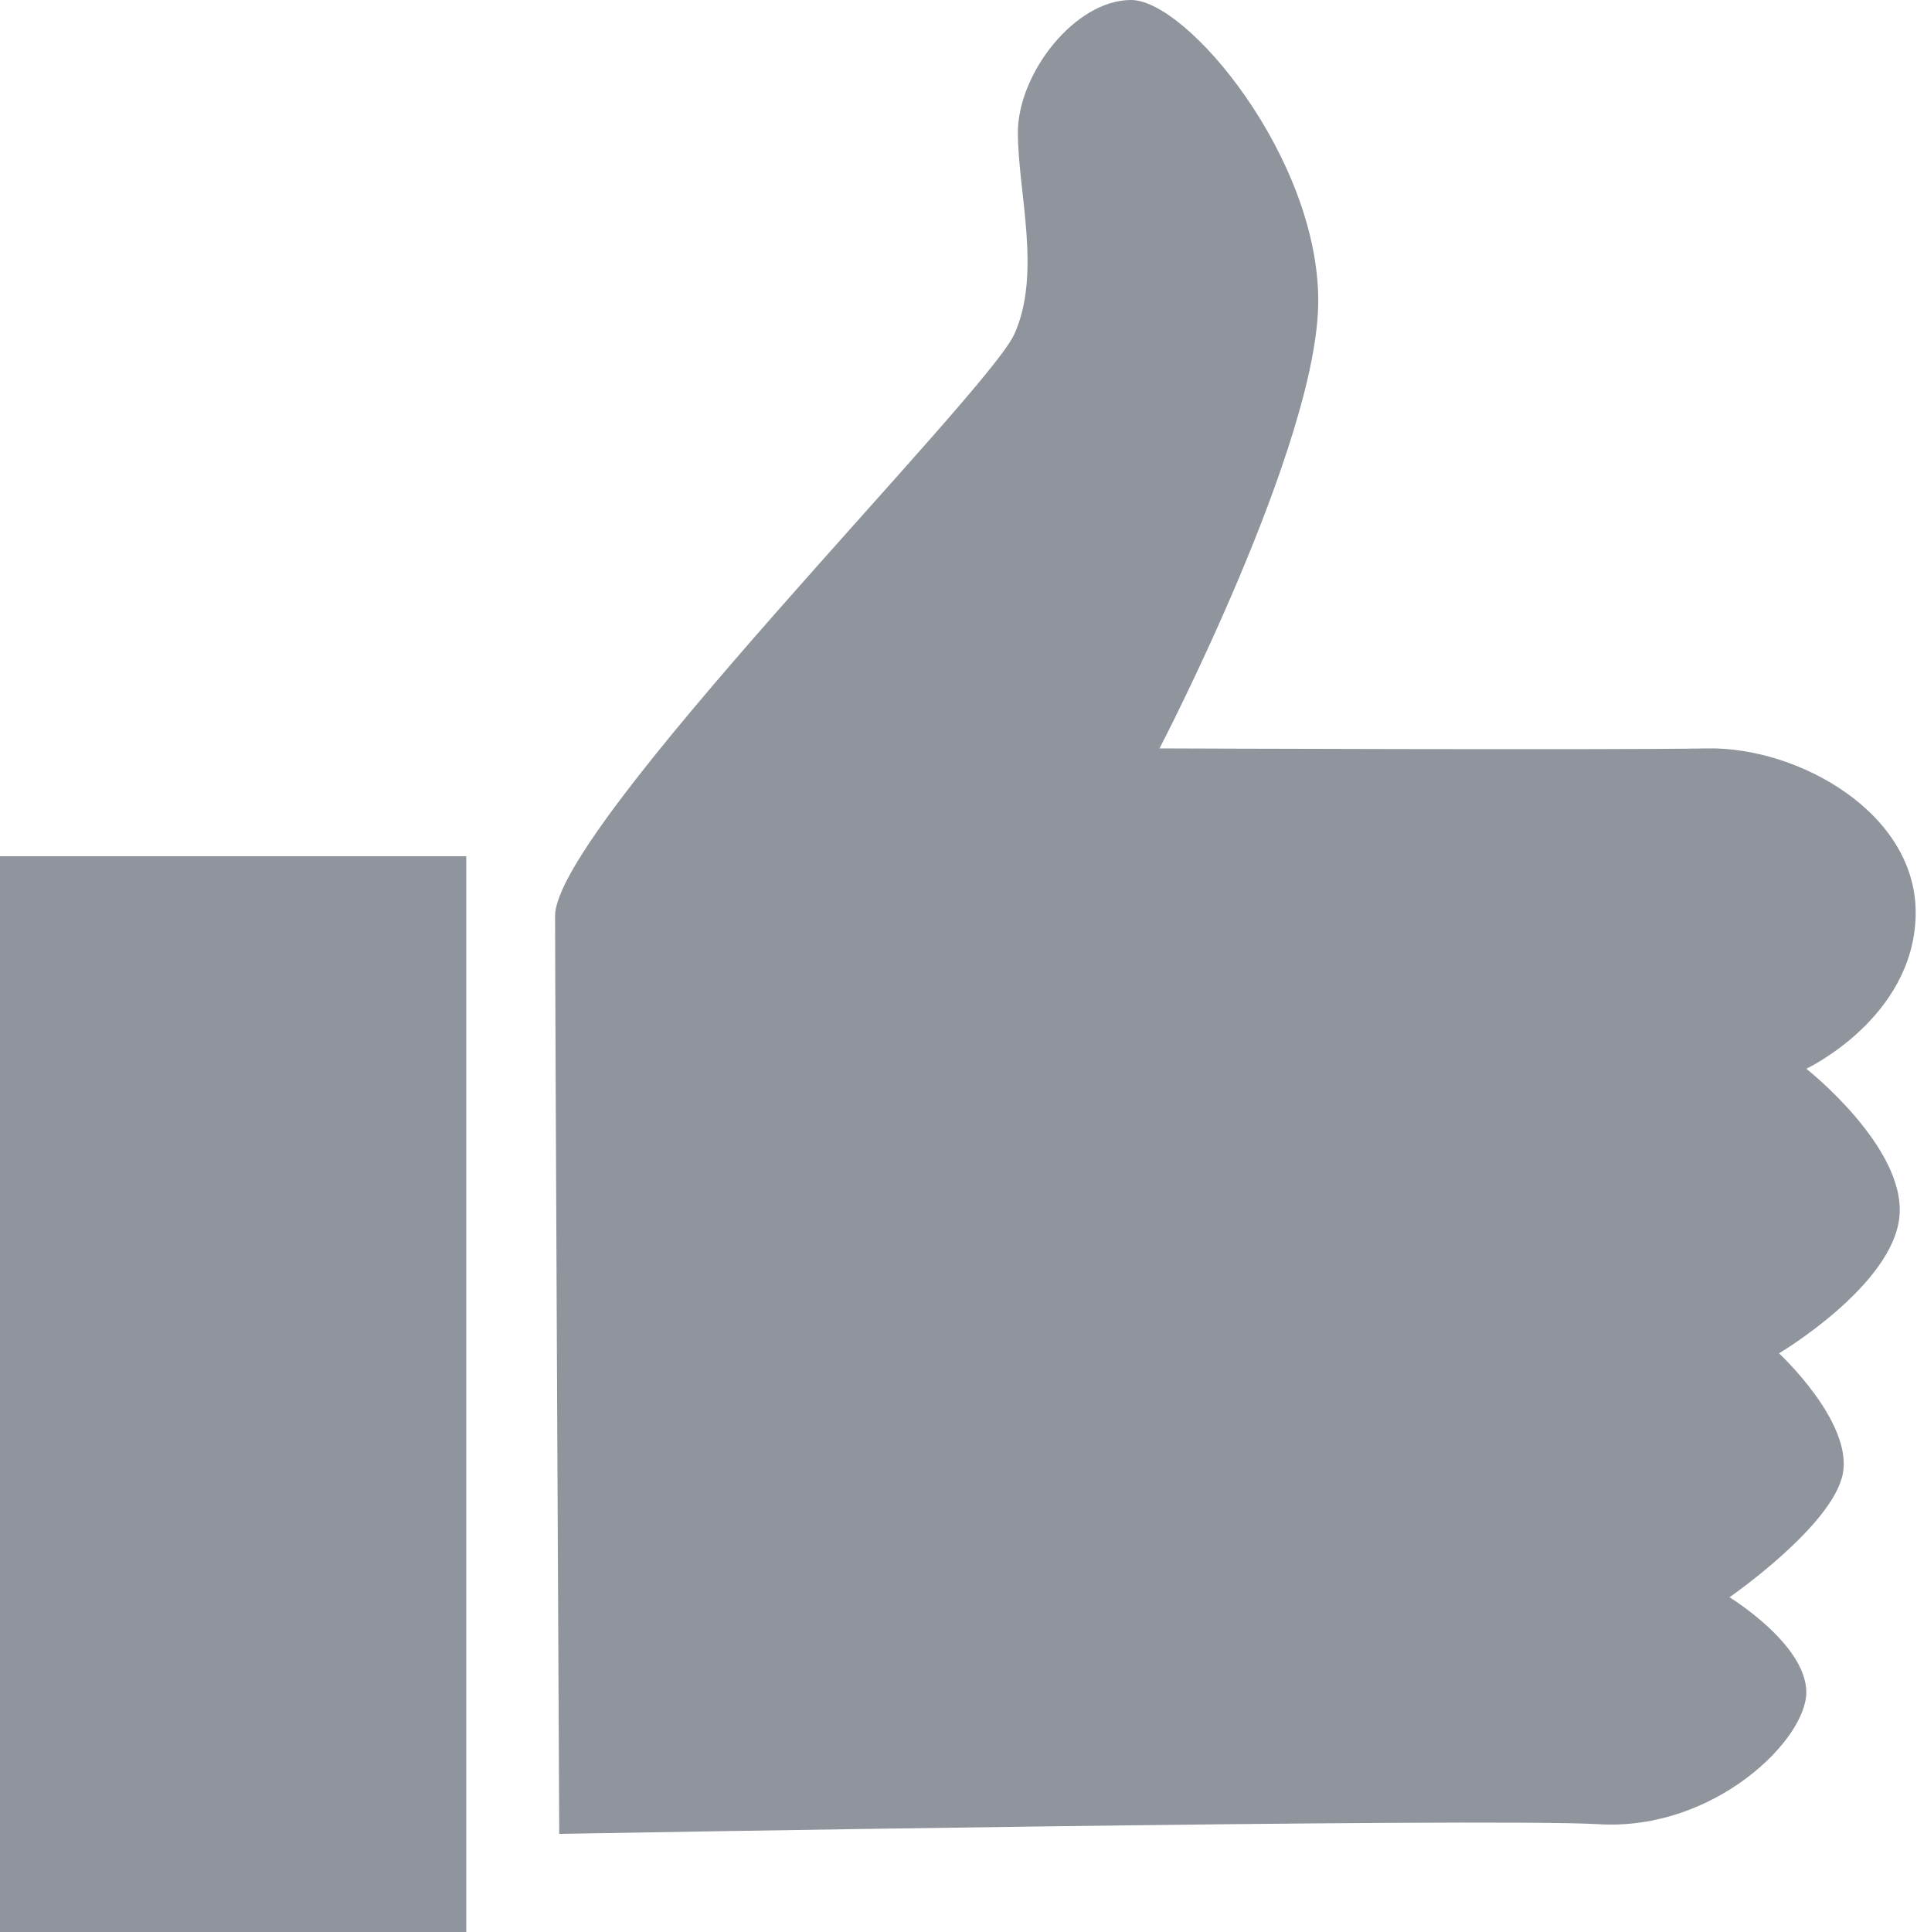
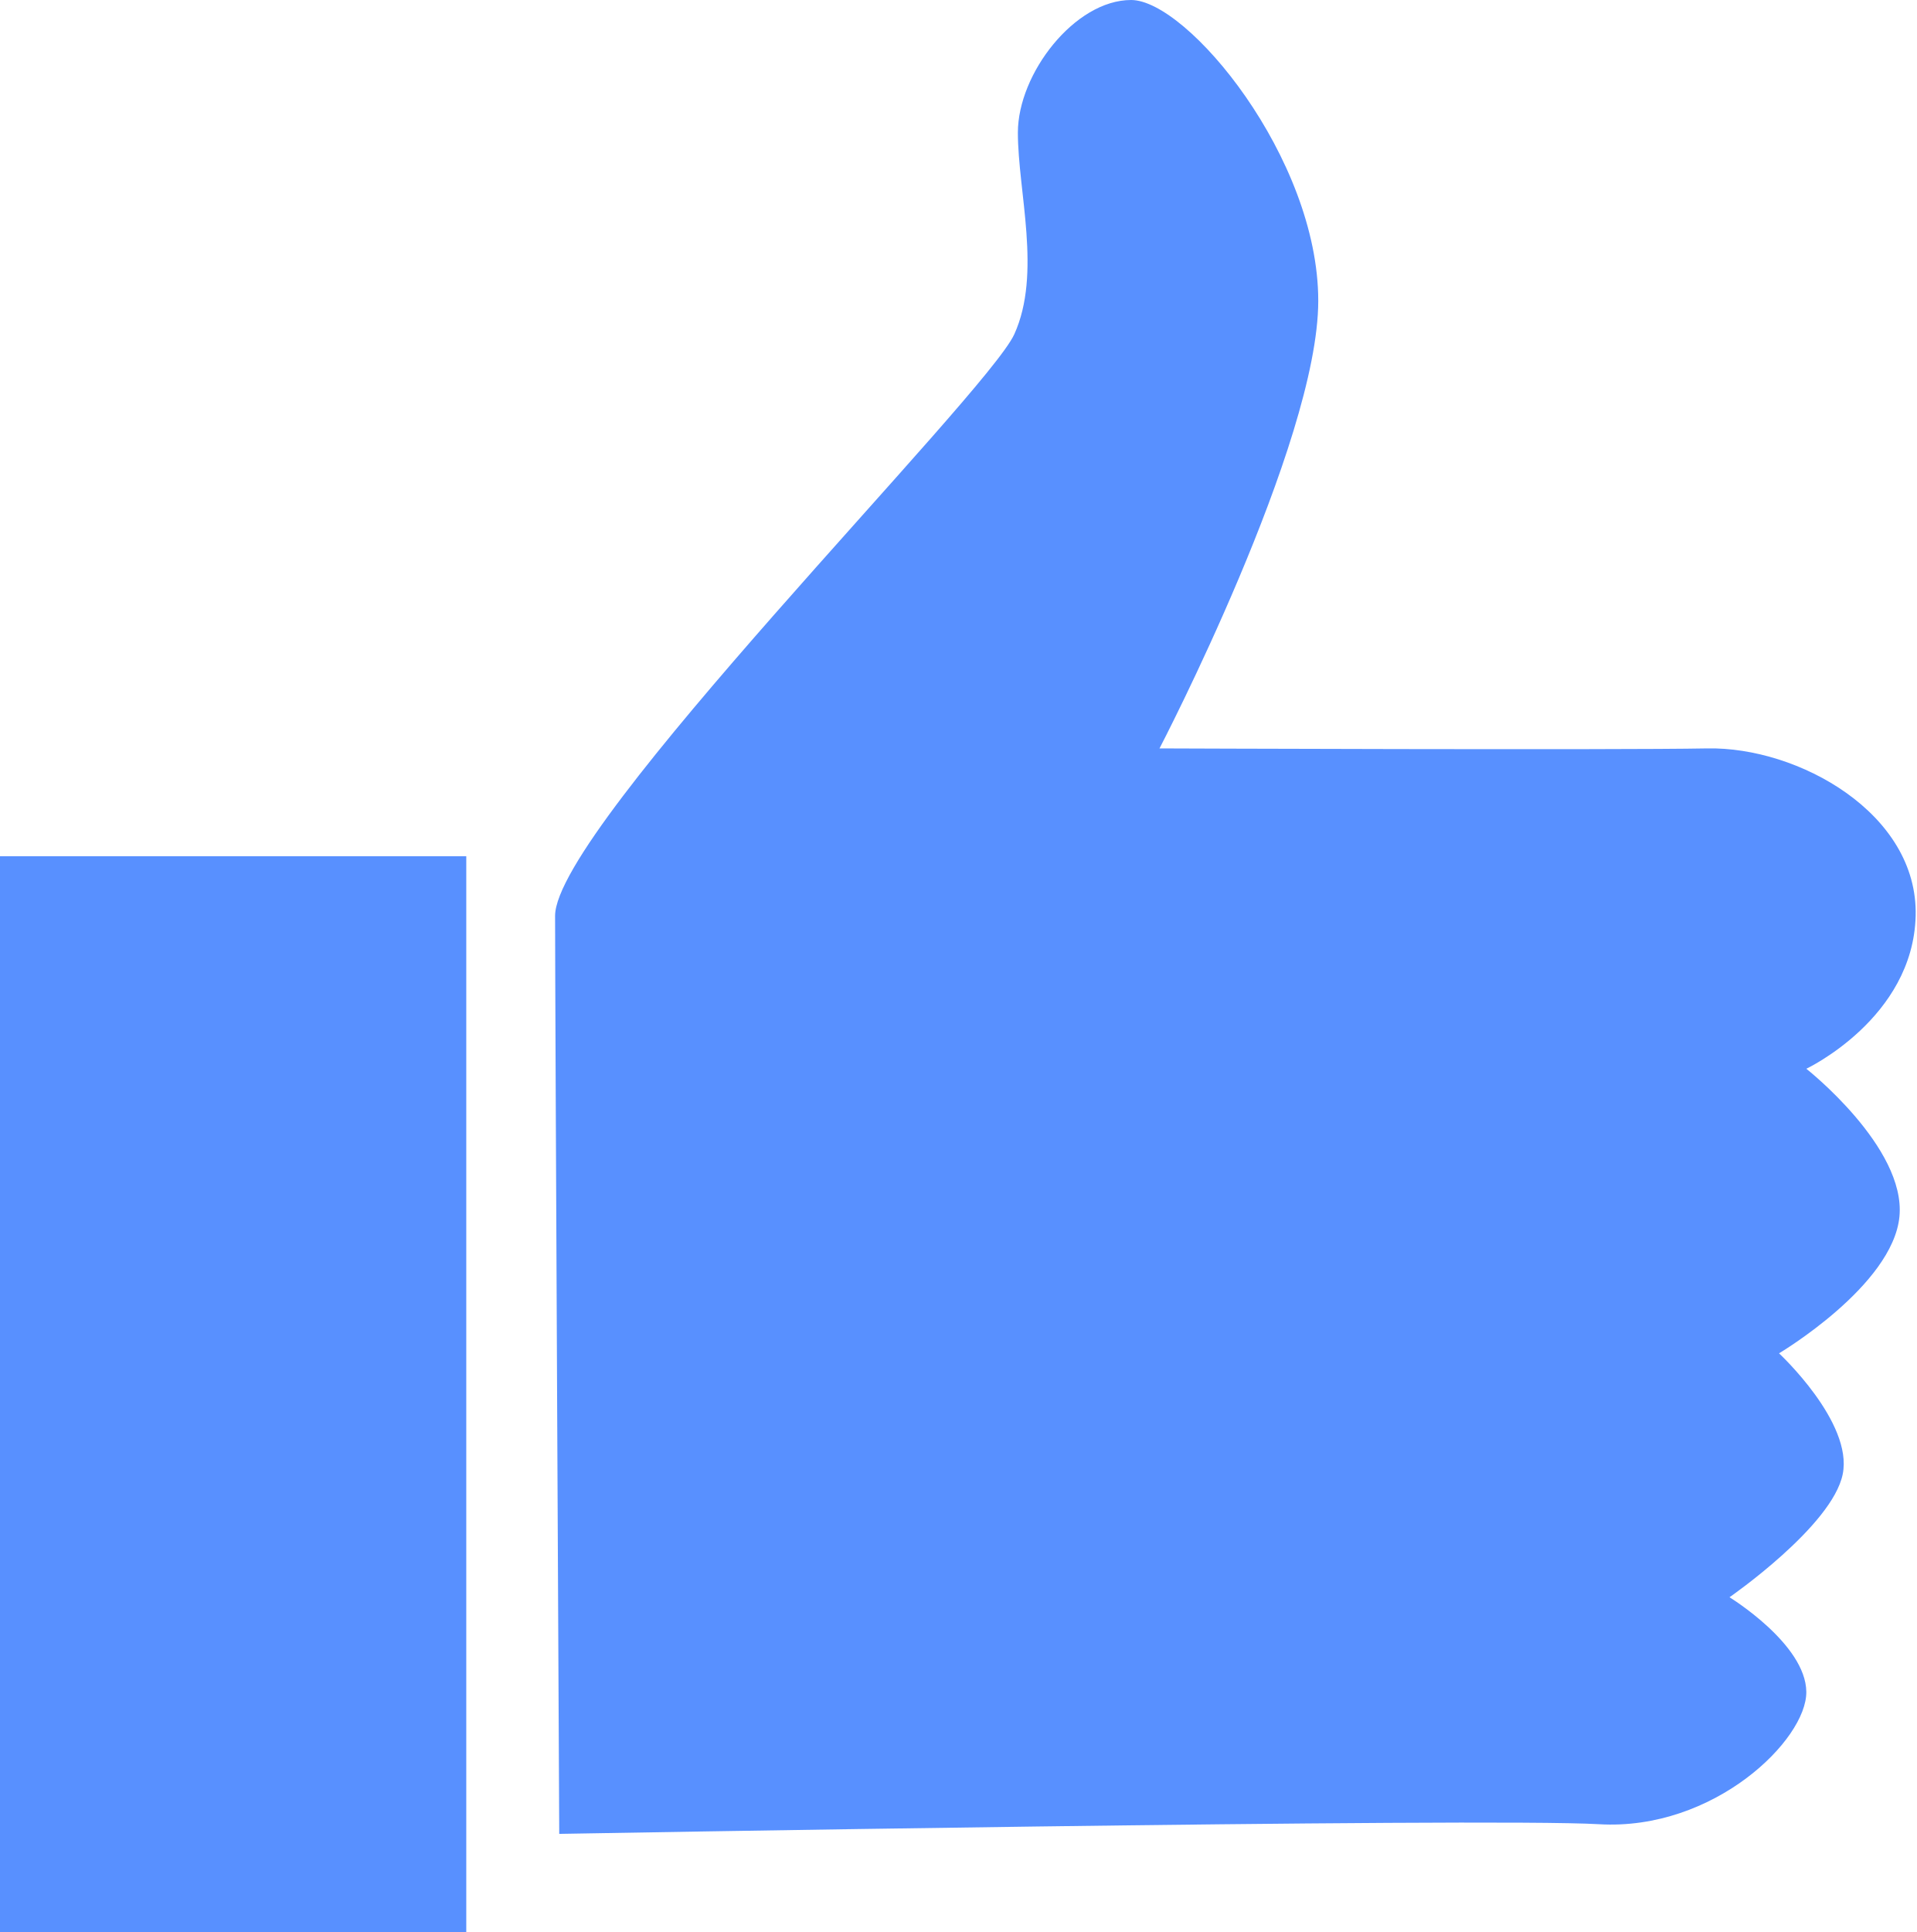
<svg xmlns="http://www.w3.org/2000/svg" width="127px" height="128px" viewBox="0 0 127 128" version="1.1">
  <defs />
  <g id="Page-1" stroke="none" stroke-width="1" fill="none" fill-rule="evenodd">
    <g id="likeicon">
      <path d="M1.471,126.545 L31.348,126.545" id="Path-56" />
-       <rect id="Rectangle-54" fill="#90949C" x="0" y="56.727" width="30.897" height="71.273" />
-       <path d="M37.057,121.499 C37.057,121.499 98.342,120.411 105.957,120.859 C113.572,121.307 119.731,115.258 119.693,112.084 C119.654,108.91 114.603,105.822 114.603,105.822 C114.603,105.822 121.406,101.113 122.105,97.67 C122.804,94.228 117.885,89.661 117.885,89.661 C117.885,89.661 125.424,85.185 125.864,80.598 C126.303,76.011 119.693,70.808 119.693,70.808 C119.693,70.808 126.767,67.472 126.938,60.678 C127.109,53.884 119.142,49.467 113.132,49.584 C107.122,49.7 76.833,49.584 76.833,49.584 C76.833,49.584 87.352,29.388 87.352,19.928 C87.352,10.467 78.678,-1.80418428e-09 74.951,0 C71.224,1.80418169e-09 67.448,4.875 67.448,8.784 C67.448,12.693 69.037,18.126 67.21,22.146 C65.382,26.166 36.782,54.788 36.782,60.678 C36.782,66.567 37.057,121.499 37.057,121.499 Z" id="Path-57" fill="#90949C" />
+       <rect id="Rectangle-54" fill="#5890FF" x="0" y="56.727" width="30.897" height="71.273" />
+       <path d="M37.057,121.499 C37.057,121.499 98.342,120.411 105.957,120.859 C113.572,121.307 119.731,115.258 119.693,112.084 C119.654,108.91 114.603,105.822 114.603,105.822 C114.603,105.822 121.406,101.113 122.105,97.67 C122.804,94.228 117.885,89.661 117.885,89.661 C117.885,89.661 125.424,85.185 125.864,80.598 C126.303,76.011 119.693,70.808 119.693,70.808 C119.693,70.808 126.767,67.472 126.938,60.678 C127.109,53.884 119.142,49.467 113.132,49.584 C107.122,49.7 76.833,49.584 76.833,49.584 C76.833,49.584 87.352,29.388 87.352,19.928 C87.352,10.467 78.678,-1.80418428e-09 74.951,0 C71.224,1.80418169e-09 67.448,4.875 67.448,8.784 C67.448,12.693 69.037,18.126 67.21,22.146 C65.382,26.166 36.782,54.788 36.782,60.678 C36.782,66.567 37.057,121.499 37.057,121.499 Z" id="Path-57" fill="#5890FF" />
    </g>
  </g>
</svg>
